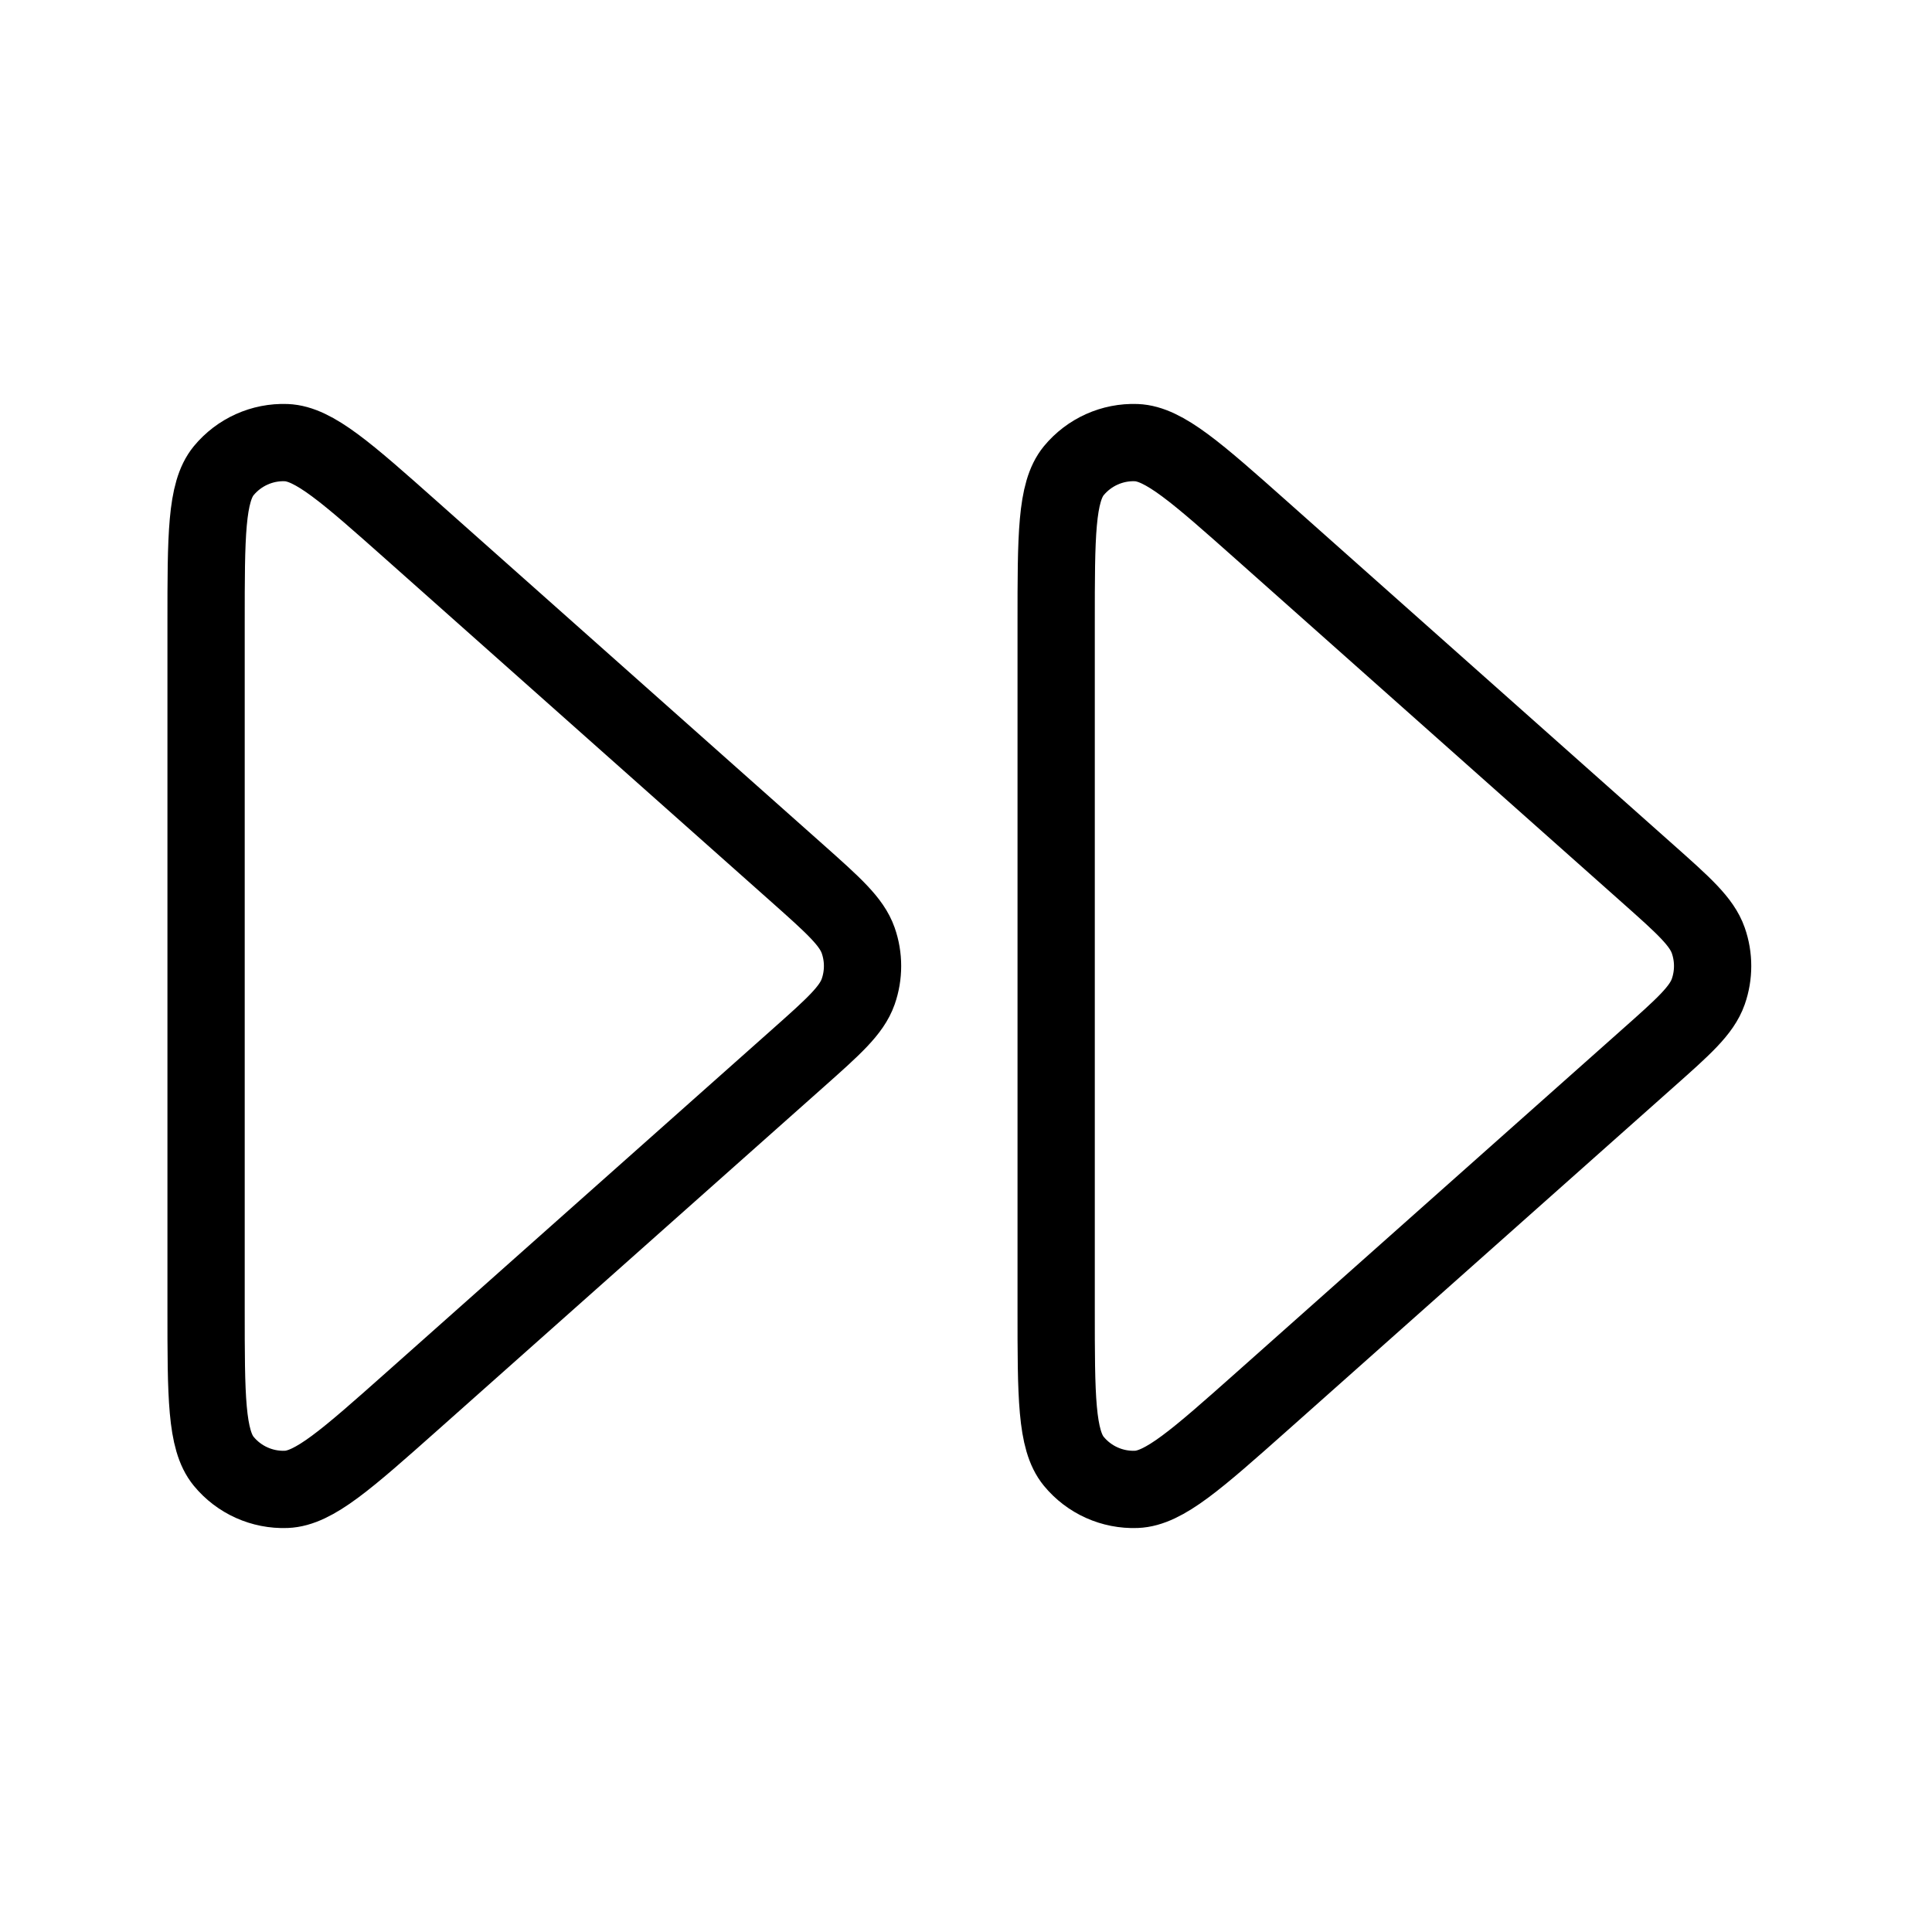
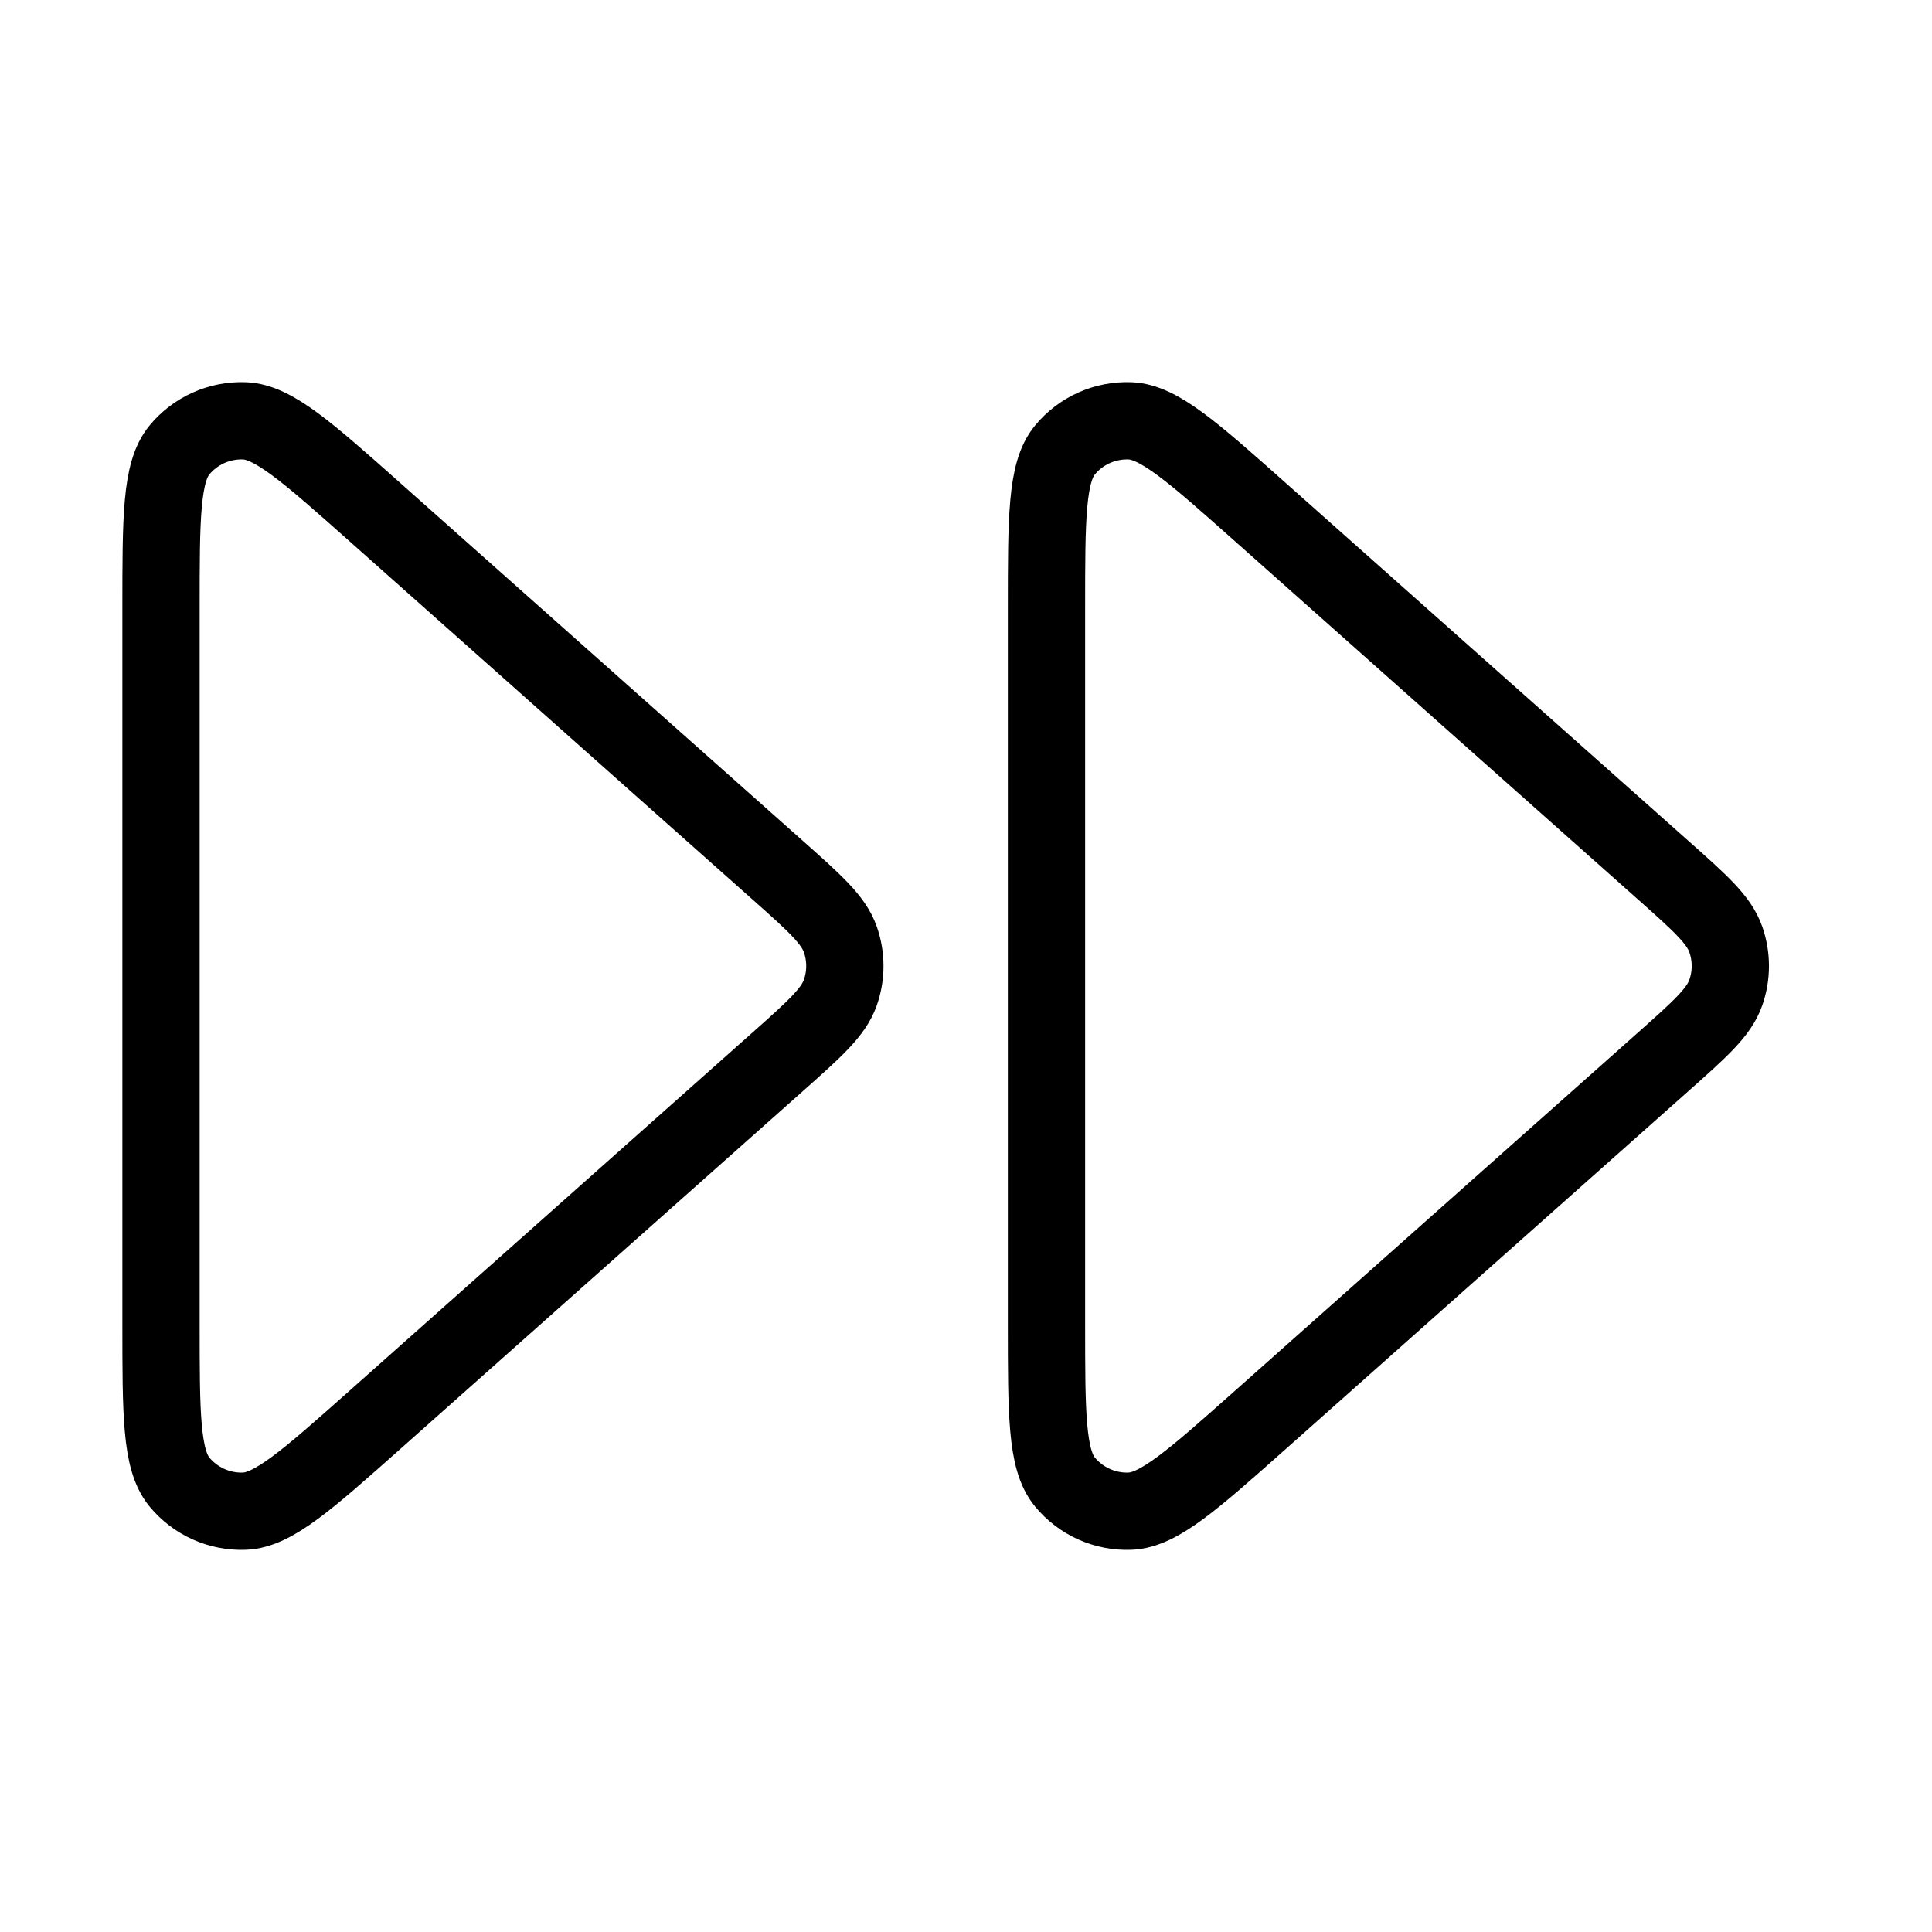
- <svg xmlns="http://www.w3.org/2000/svg" width="30" height="30" viewBox="0 0 30 30" fill="none">
-   <path d="M16.4 20.325C16.4 21.681 16.4 22.359 16.674 22.691C16.912 22.98 17.271 23.141 17.645 23.127C18.075 23.111 18.582 22.661 19.596 21.76L25.585 16.435C26.144 15.939 26.423 15.691 26.526 15.398C26.616 15.141 26.616 14.86 26.526 14.603C26.423 14.31 26.144 14.062 25.585 13.565L19.596 8.241C18.582 7.34 18.075 6.89 17.645 6.873C17.271 6.859 16.912 7.021 16.674 7.309C16.4 7.642 16.4 8.32 16.4 9.676V20.325Z" stroke="black" stroke-width="1.2" stroke-linecap="round" stroke-linejoin="round" />
-   <path d="M3.2 20.325C3.2 21.681 3.2 22.359 3.474 22.691C3.712 22.98 4.071 23.141 4.445 23.127C4.875 23.111 5.382 22.661 6.396 21.76L12.386 16.435C12.944 15.939 13.223 15.691 13.326 15.398C13.416 15.141 13.416 14.86 13.326 14.603C13.223 14.31 12.944 14.062 12.386 13.565L6.396 8.241C5.382 7.34 4.875 6.89 4.445 6.873C4.071 6.859 3.712 7.021 3.474 7.309C3.2 7.642 3.2 8.32 3.2 9.676V20.325Z" stroke="black" stroke-width="1.2" stroke-linecap="round" stroke-linejoin="round" />
+ <svg xmlns="http://www.w3.org/2000/svg" width="50" height="50" viewBox="0 0 50 50" fill="none">
+   <path d="M27.083 34.244C27.083 36.598 27.083 37.775 27.559 38.352C27.972 38.854 28.596 39.134 29.245 39.109C29.992 39.081 30.872 38.299 32.631 36.735L43.031 27.491C44 26.63 44.485 26.199 44.663 25.69C44.82 25.244 44.82 24.757 44.663 24.31C44.485 23.801 44 23.37 43.031 22.509L32.631 13.265C30.872 11.701 29.992 10.919 29.245 10.891C28.596 10.867 27.972 11.146 27.559 11.648C27.083 12.225 27.083 13.402 27.083 15.756V34.244Z" stroke="black" stroke-width="2" stroke-linecap="round" stroke-linejoin="round" />
+   <path d="M4.167 34.244C4.167 36.598 4.167 37.775 4.642 38.352C5.055 38.854 5.679 39.134 6.328 39.109C7.075 39.081 7.955 38.299 9.715 36.735L20.114 27.491C21.083 26.63 21.568 26.199 21.747 25.69C21.904 25.244 21.904 24.757 21.747 24.31C21.568 23.801 21.083 23.37 20.114 22.509L9.715 13.265C7.955 11.701 7.075 10.919 6.328 10.891C5.679 10.867 5.055 11.146 4.642 11.648C4.167 12.225 4.167 13.402 4.167 15.756V34.244Z" stroke="black" stroke-width="2" stroke-linecap="round" stroke-linejoin="round" />
</svg>
